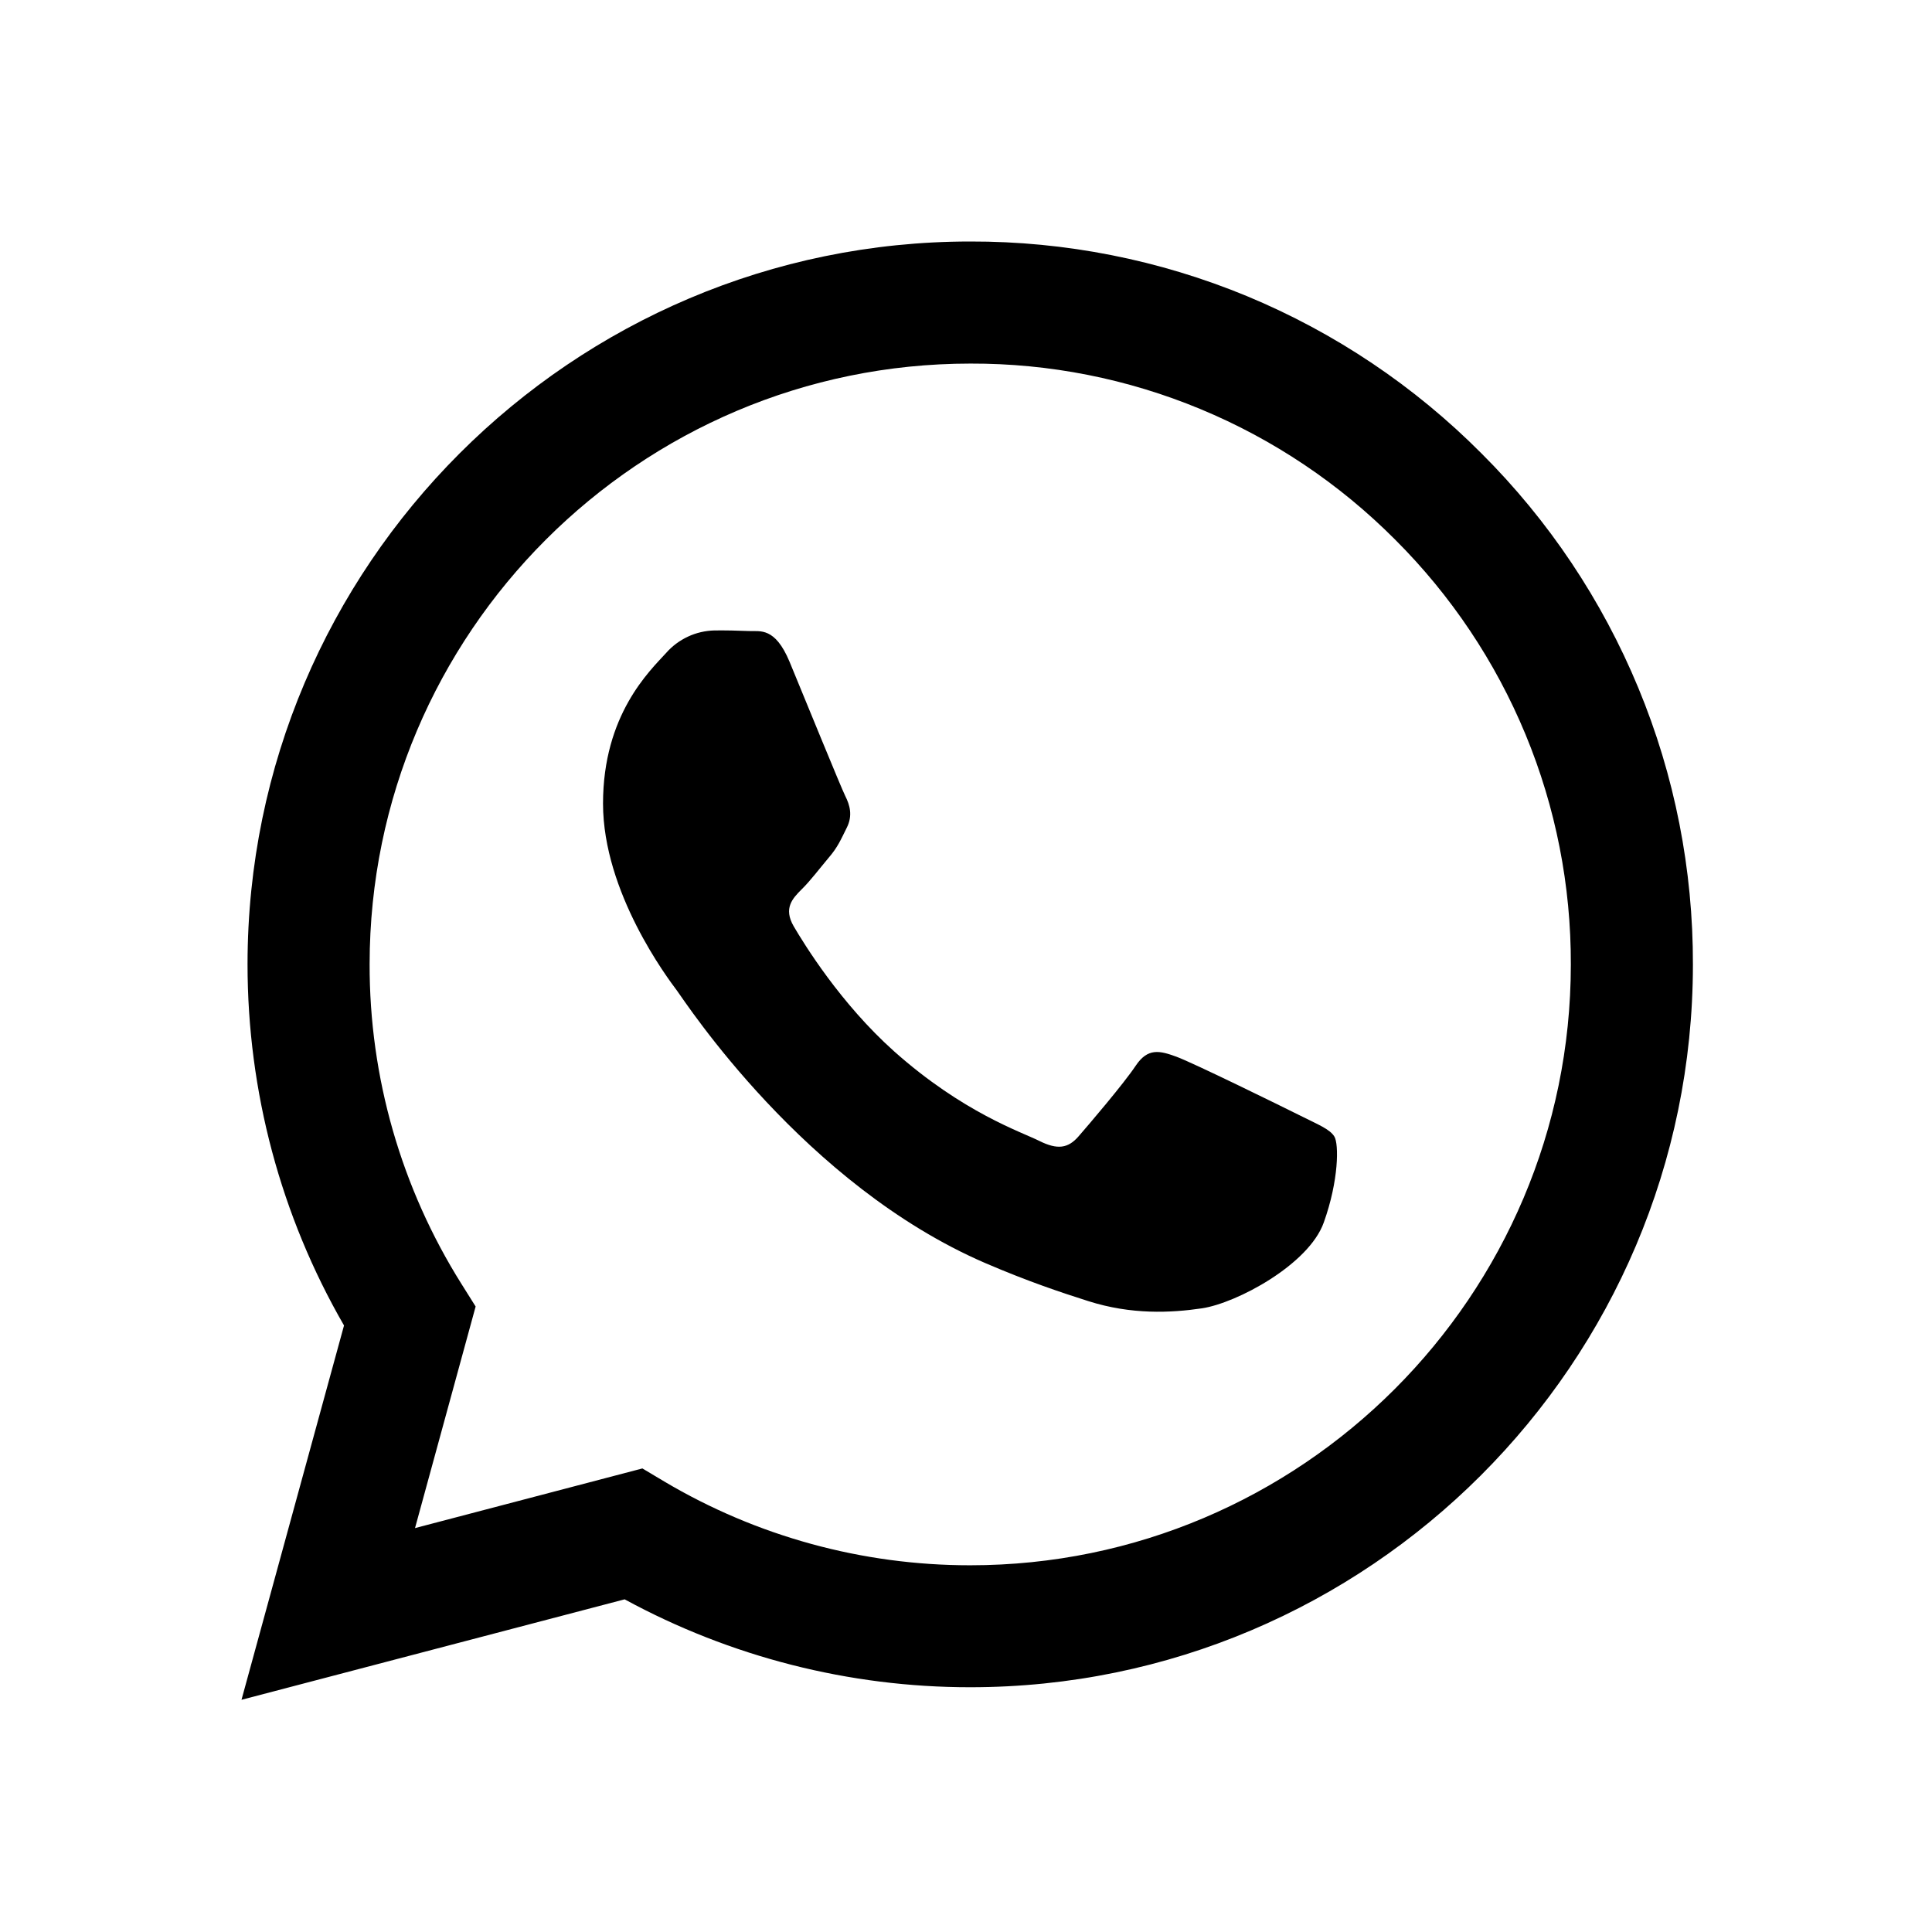
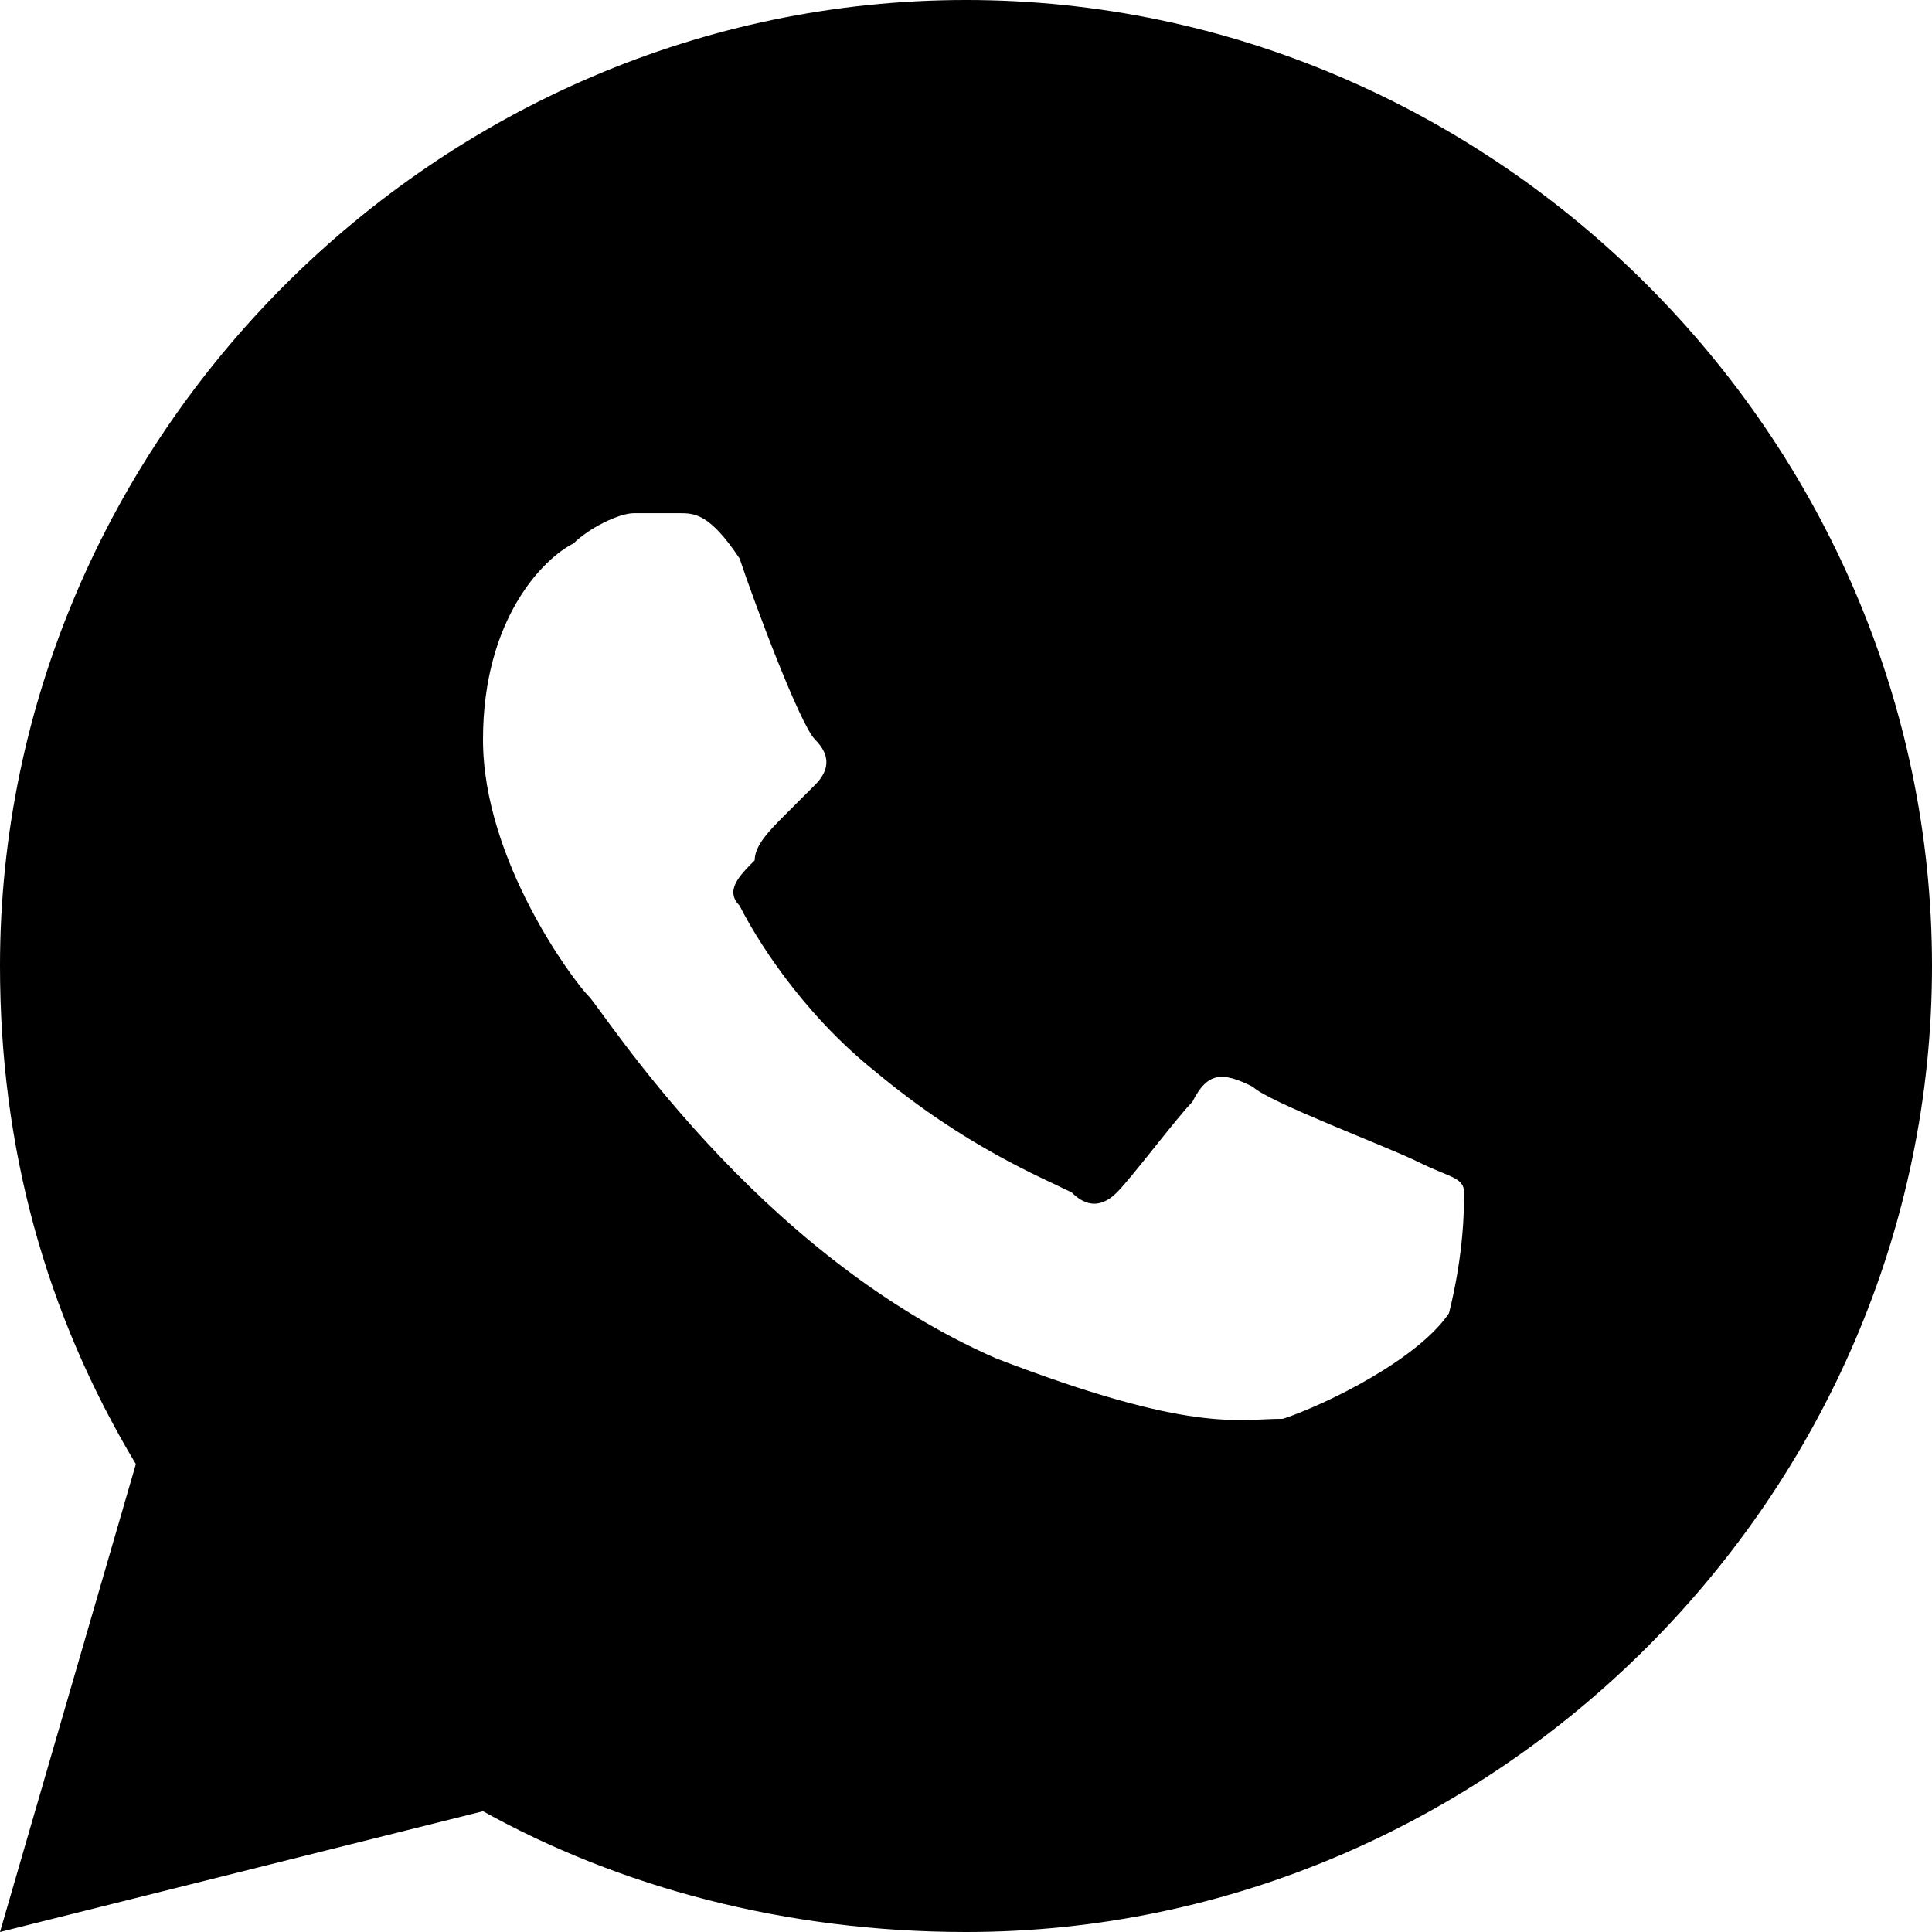
- <svg xmlns="http://www.w3.org/2000/svg" width="16" height="16" viewBox="0 0 16 16" fill="none">
-   <path fill-rule="evenodd" clip-rule="evenodd" d="M12.269 3.755C11.714 3.197 11.055 2.755 10.328 2.453C9.601 2.152 8.822 1.998 8.035 2C4.737 2 2.051 4.685 2.05 7.985C2.05 9.039 2.325 10.069 2.849 10.977L2 14.077L5.173 13.245C6.05 13.722 7.033 13.973 8.033 13.973H8.035C11.333 13.973 14.019 11.289 14.02 7.989C14.022 7.202 13.869 6.423 13.568 5.697C13.267 4.97 12.826 4.31 12.269 3.755ZM8.035 12.963H8.033C7.142 12.963 6.268 12.724 5.501 12.269L5.32 12.161L3.437 12.655L3.939 10.82L3.821 10.632C3.323 9.839 3.059 8.921 3.061 7.985C3.062 5.242 5.293 3.011 8.037 3.011C8.691 3.009 9.338 3.137 9.942 3.388C10.545 3.638 11.093 4.006 11.554 4.469C12.017 4.931 12.384 5.479 12.634 6.083C12.884 6.687 13.011 7.335 13.009 7.989C13.008 10.731 10.777 12.963 8.035 12.963ZM10.764 9.237C10.614 9.162 9.879 8.801 9.742 8.751C9.605 8.701 9.506 8.676 9.406 8.825C9.306 8.975 9.019 9.311 8.932 9.411C8.845 9.511 8.757 9.523 8.608 9.449C8.459 9.374 7.977 9.216 7.405 8.707C6.961 8.31 6.661 7.821 6.573 7.671C6.486 7.521 6.564 7.44 6.639 7.365C6.707 7.299 6.789 7.191 6.863 7.103C6.938 7.016 6.963 6.954 7.013 6.854C7.063 6.754 7.038 6.667 7 6.592C6.963 6.517 6.663 5.781 6.539 5.481C6.418 5.191 6.295 5.23 6.203 5.226C6.107 5.222 6.012 5.22 5.917 5.221C5.841 5.223 5.766 5.24 5.698 5.272C5.629 5.304 5.567 5.35 5.517 5.407C5.38 5.557 4.994 5.919 4.994 6.655C4.994 7.391 5.53 8.102 5.605 8.202C5.679 8.302 6.659 9.812 8.159 10.46C8.517 10.614 8.795 10.706 9.012 10.775C9.37 10.889 9.696 10.873 9.954 10.835C10.241 10.792 10.839 10.473 10.963 10.124C11.088 9.775 11.088 9.475 11.051 9.413C11.013 9.35 10.913 9.312 10.764 9.237Z" fill="black" />
+ <svg xmlns="http://www.w3.org/2000/svg" version="1.1" id="Слой_1" x="0px" y="0px" viewBox="0 0 12.8 12.8" style="enable-background:new 0 0 12.8 12.8;" xml:space="preserve">
+   <path d="M6.4,0C2.9,0,0,2.9,0,6.4c0,1.2,0.3,2.3,0.9,3.3l-0.9,3.1L3.2,12c0.9,0.5,2,0.8,3.2,0.8c3.5,0,6.4-2.9,6.4-6.4S9.9,0,6.4,0z   M4.2,3.4c0.1,0,0.2,0,0.3,0c0.1,0,0.2,0,0.4,0.3C5,4,5.3,4.8,5.4,4.9s0.1,0.2,0,0.3C5.3,5.3,5.3,5.3,5.2,5.4C5.1,5.5,5,5.6,5,5.7  C4.9,5.8,4.8,5.9,4.9,6C5,6.2,5.3,6.7,5.8,7.1c0.6,0.5,1.1,0.7,1.3,0.8C7.2,8,7.3,8,7.4,7.9c0.1-0.1,0.4-0.5,0.5-0.6  C8,7.1,8.1,7.1,8.3,7.2c0.1,0.1,0.9,0.4,1.1,0.5s0.3,0.1,0.3,0.2c0,0.1,0,0.4-0.1,0.8C9.4,9,8.8,9.3,8.5,9.4C8.2,9.4,7.9,9.5,6.6,9  C5,8.3,4,6.7,3.9,6.6C3.8,6.5,3.2,5.7,3.2,4.9c0-0.8,0.4-1.2,0.6-1.3C3.9,3.5,4.1,3.4,4.2,3.4z" />
</svg>
